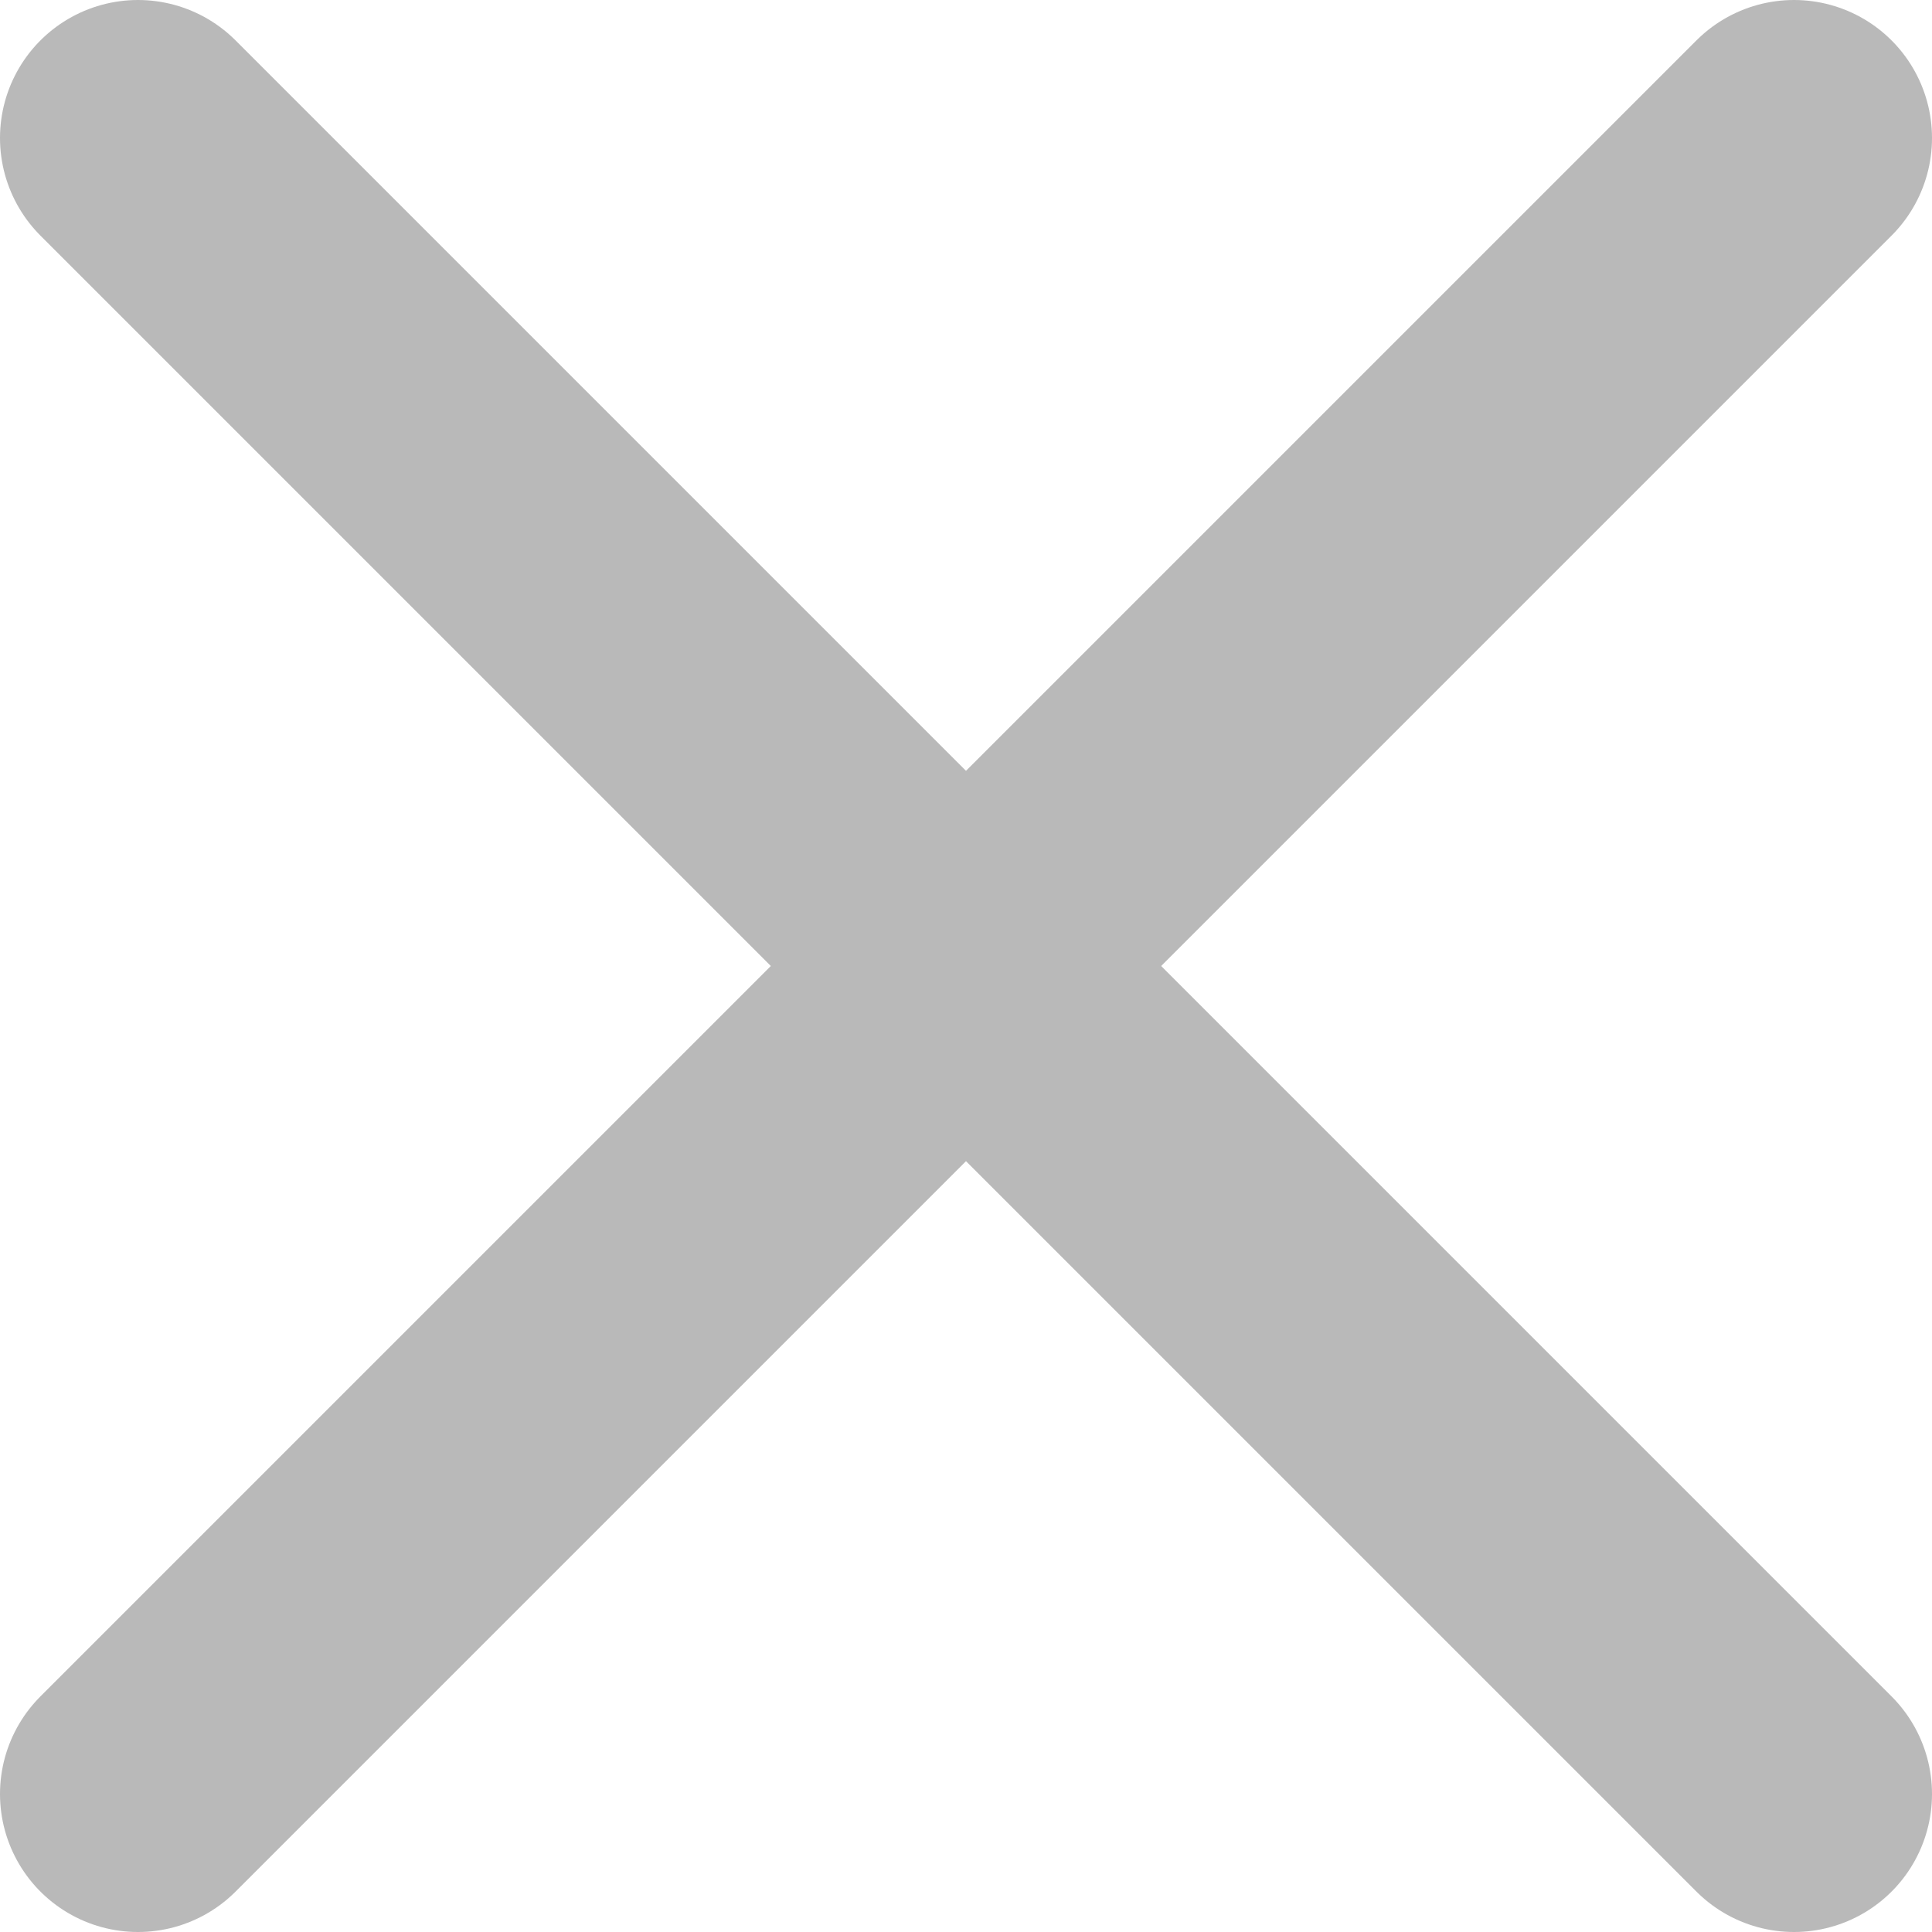
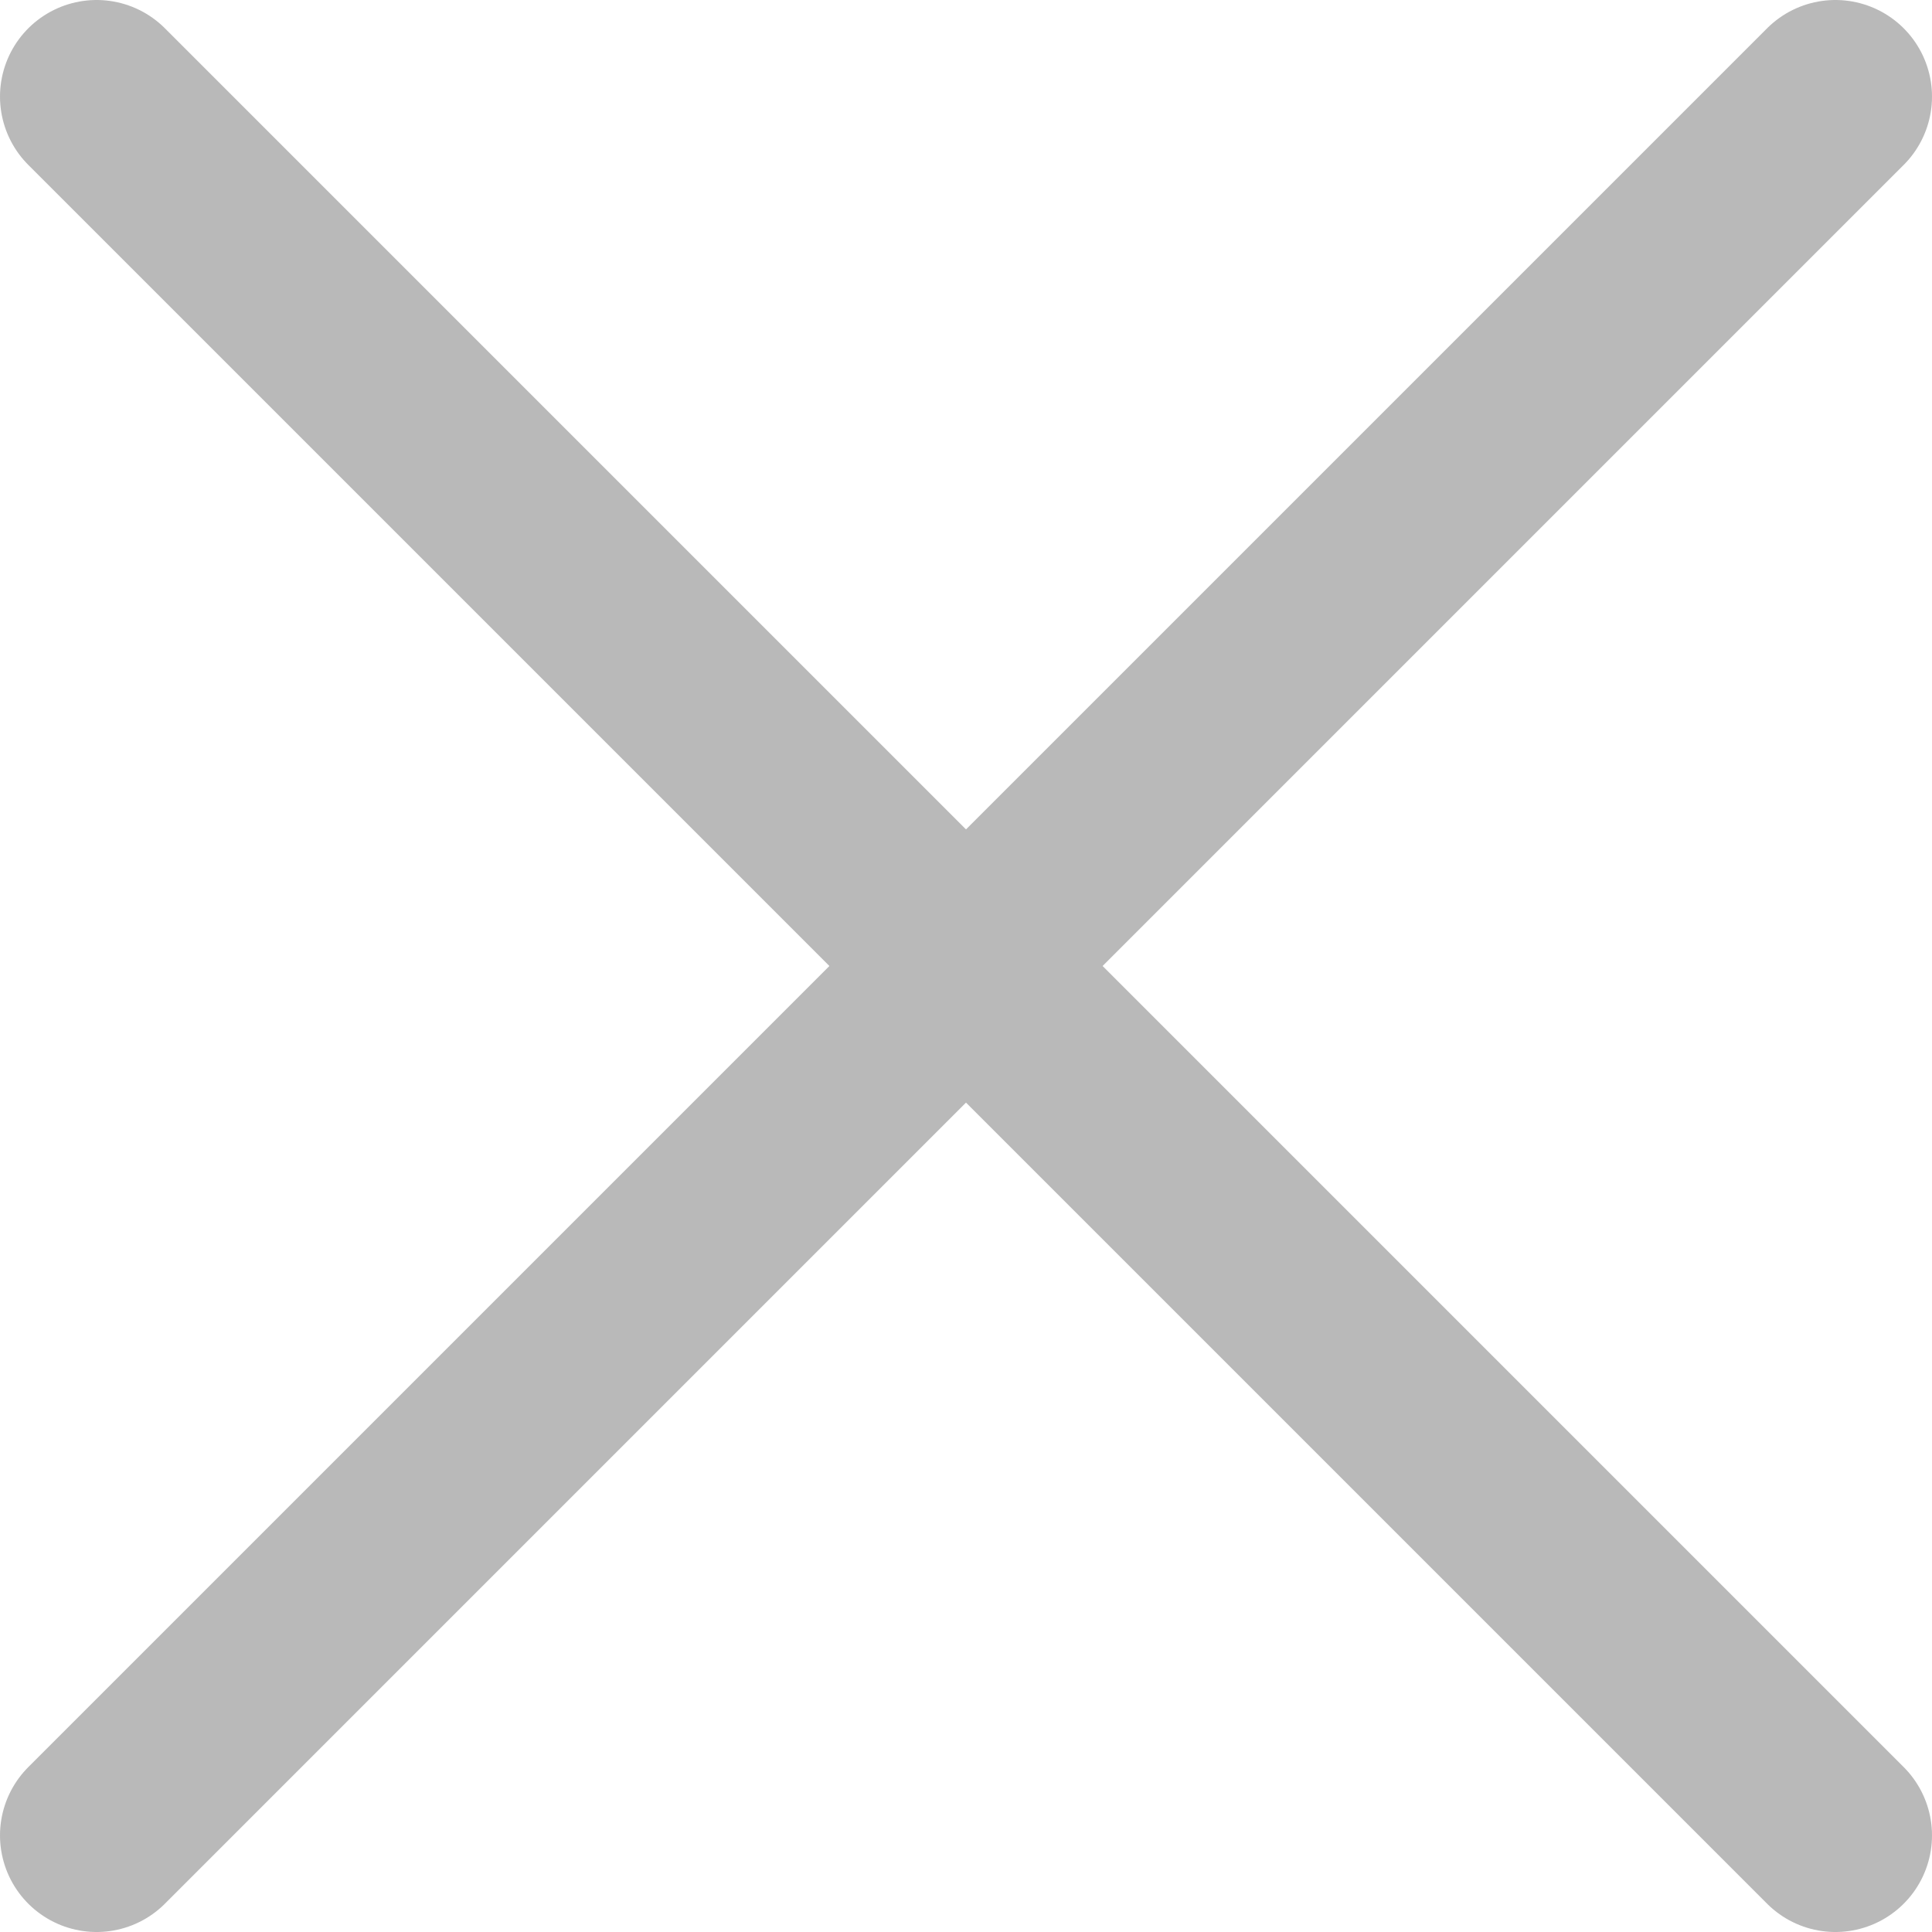
- <svg xmlns="http://www.w3.org/2000/svg" width="14" height="14" viewBox="0 0 14 14" fill="none">
-   <path d="M13 13L1 1" stroke="#B9B9B9" stroke-width="2" stroke-linecap="round" stroke-linejoin="round" />
-   <path d="M13 1L1 13" stroke="#B9B9B9" stroke-width="2" stroke-linecap="round" stroke-linejoin="round" />
+ <svg xmlns="http://www.w3.org/2000/svg" width="20" height="20" viewBox="0 0 20 20" fill="none">
+   <path d="M19 19L1 1" stroke="#B9B9B9" stroke-width="2" stroke-linecap="round" stroke-linejoin="round" />
+   <path d="M19 1L1 19" stroke="#B9B9B9" stroke-width="2" stroke-linecap="round" stroke-linejoin="round" />
</svg>
